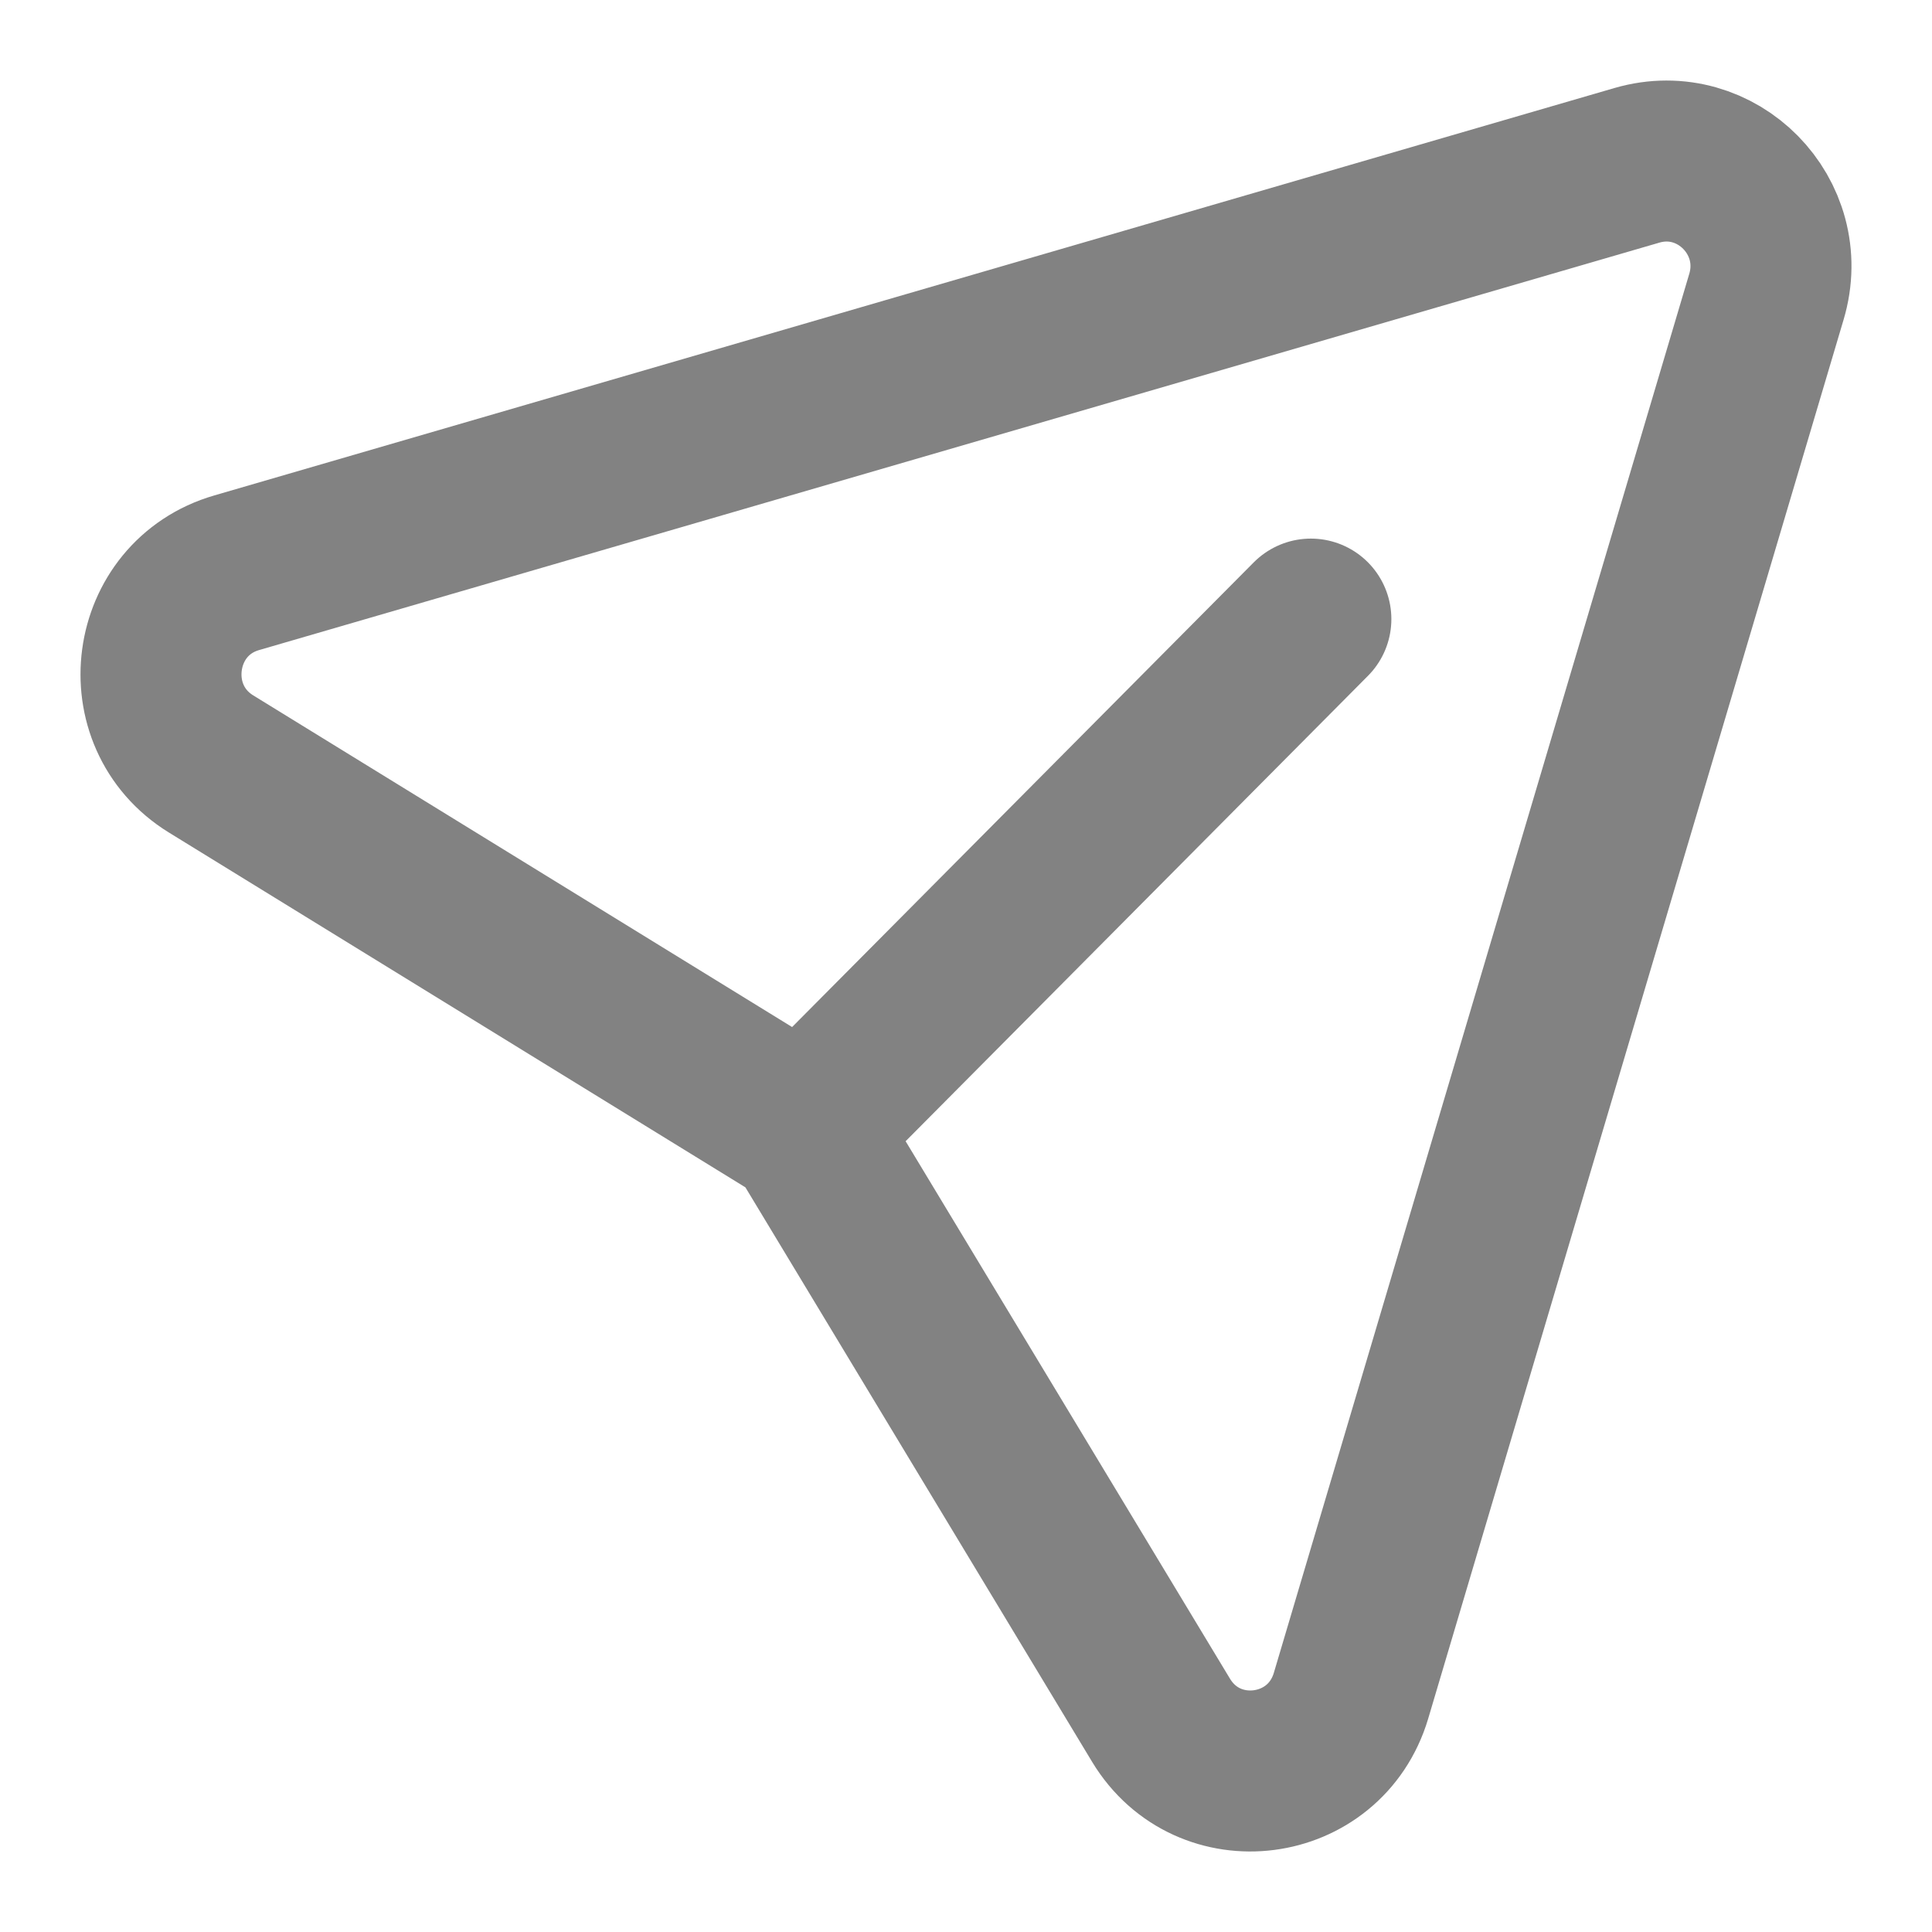
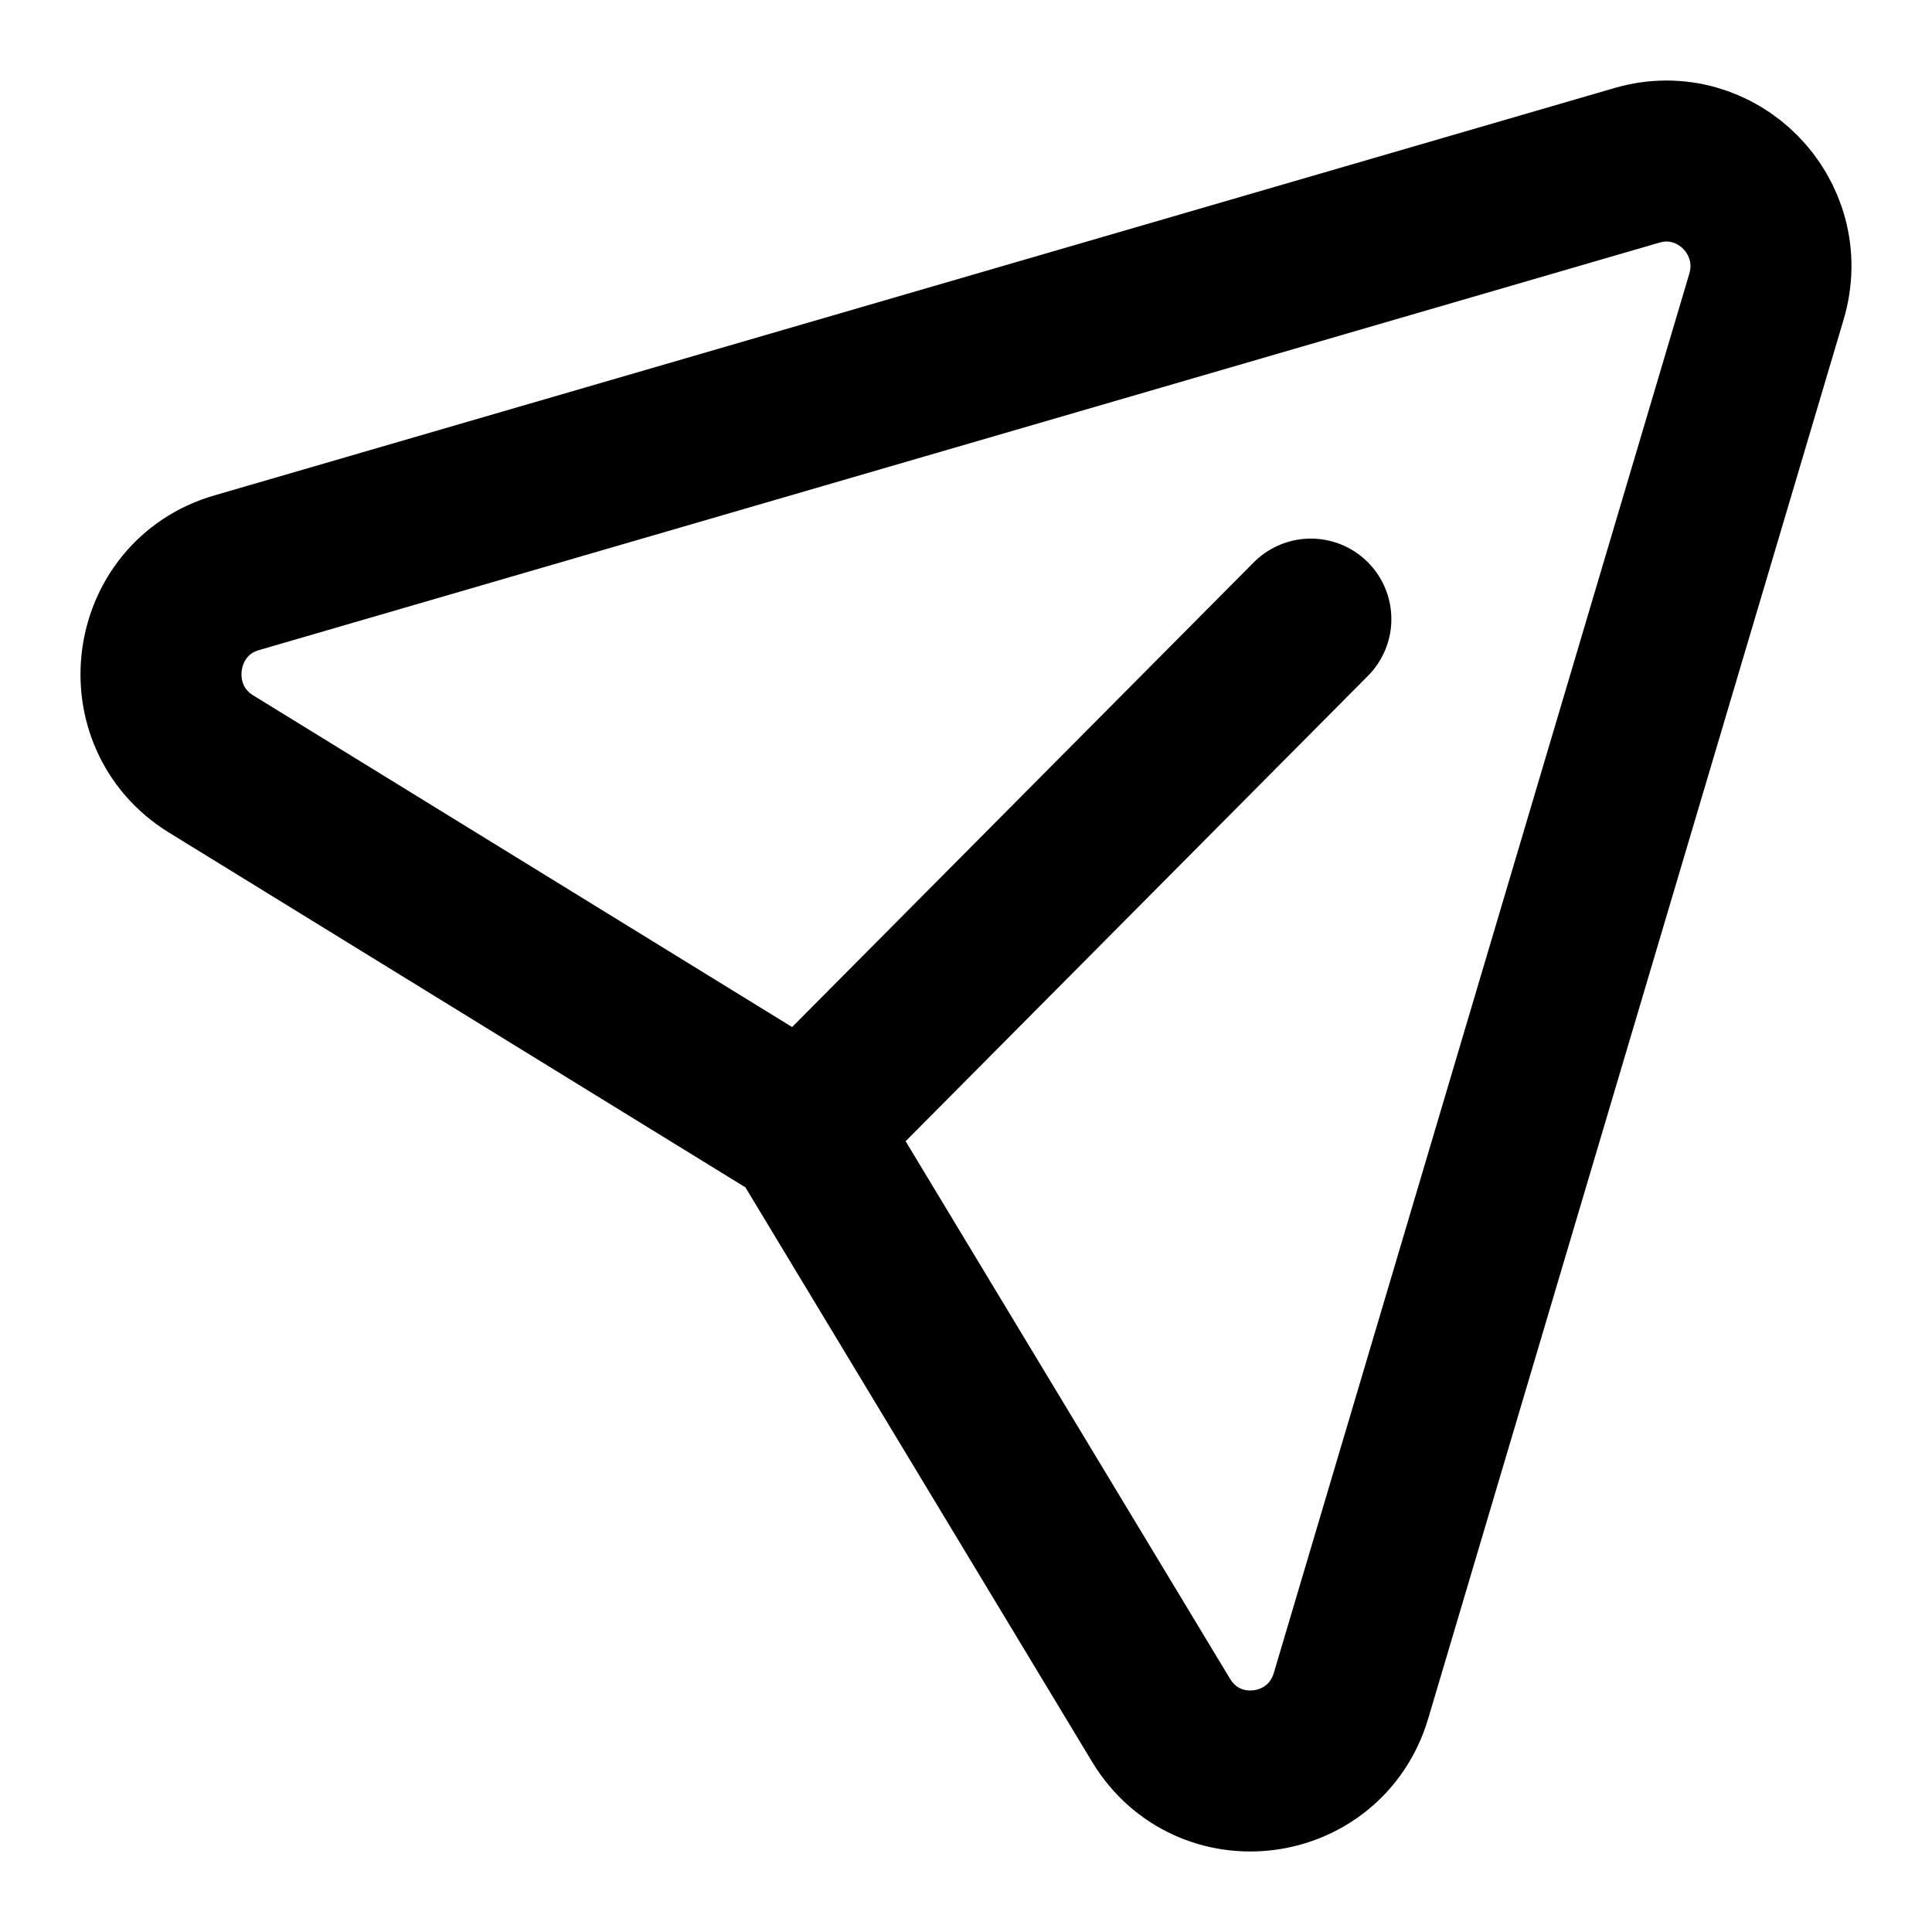
- <svg xmlns="http://www.w3.org/2000/svg" width="18" height="18" viewBox="0 0 18 18" fill="none">
-   <path d="M12.213 5.768L7.493 10.519L1.967 7.118C1.243 6.672 1.39 5.572 2.206 5.336L15.252 1.54C15.994 1.325 16.68 2.02 16.457 2.766L12.587 15.799C12.344 16.614 11.257 16.755 10.817 16.027L7.493 10.519" stroke="#828282" stroke-width="1.5" stroke-linecap="round" stroke-linejoin="round" />
+ <svg xmlns="http://www.w3.org/2000/svg" viewBox="0 0 18 18" fill="none">
+   <path d="M12.213 5.768L7.493 10.519L1.967 7.118C1.243 6.672 1.39 5.572 2.206 5.336L15.252 1.54C15.994 1.325 16.68 2.02 16.457 2.766L12.587 15.799C12.344 16.614 11.257 16.755 10.817 16.027L7.493 10.519" stroke="currentColor" stroke-width="1.5" stroke-linecap="round" stroke-linejoin="round" />
</svg>
